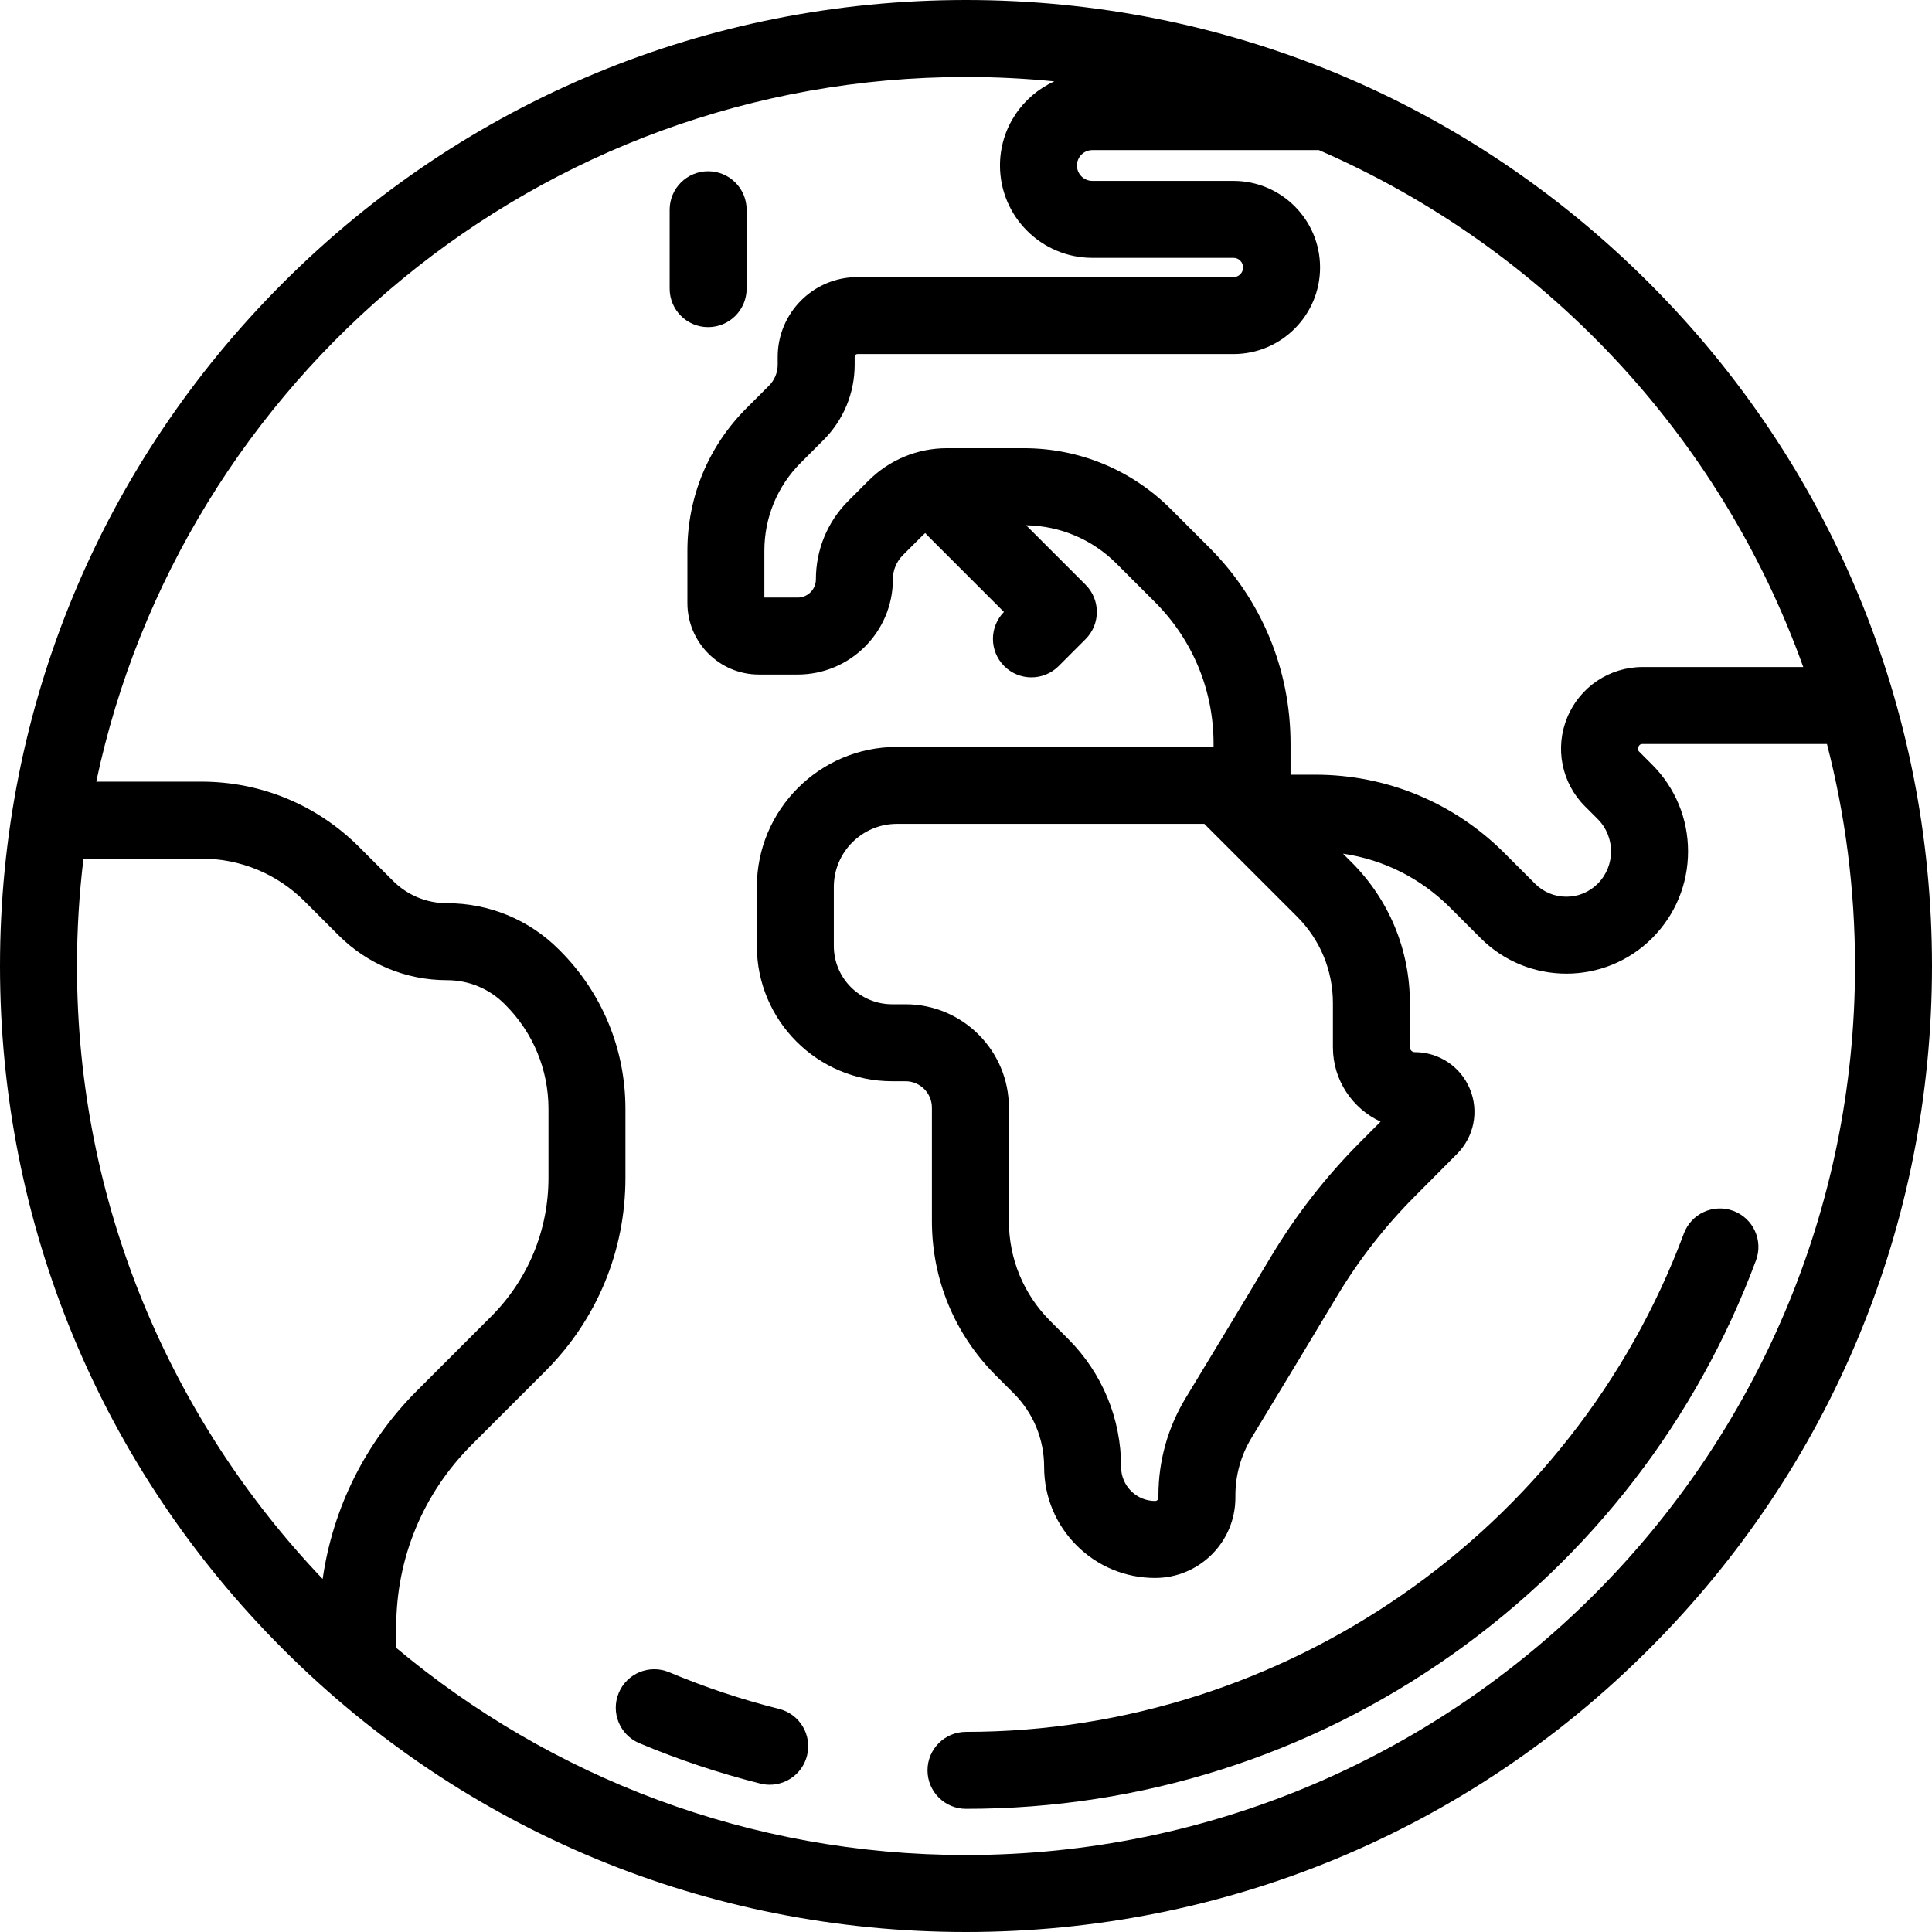
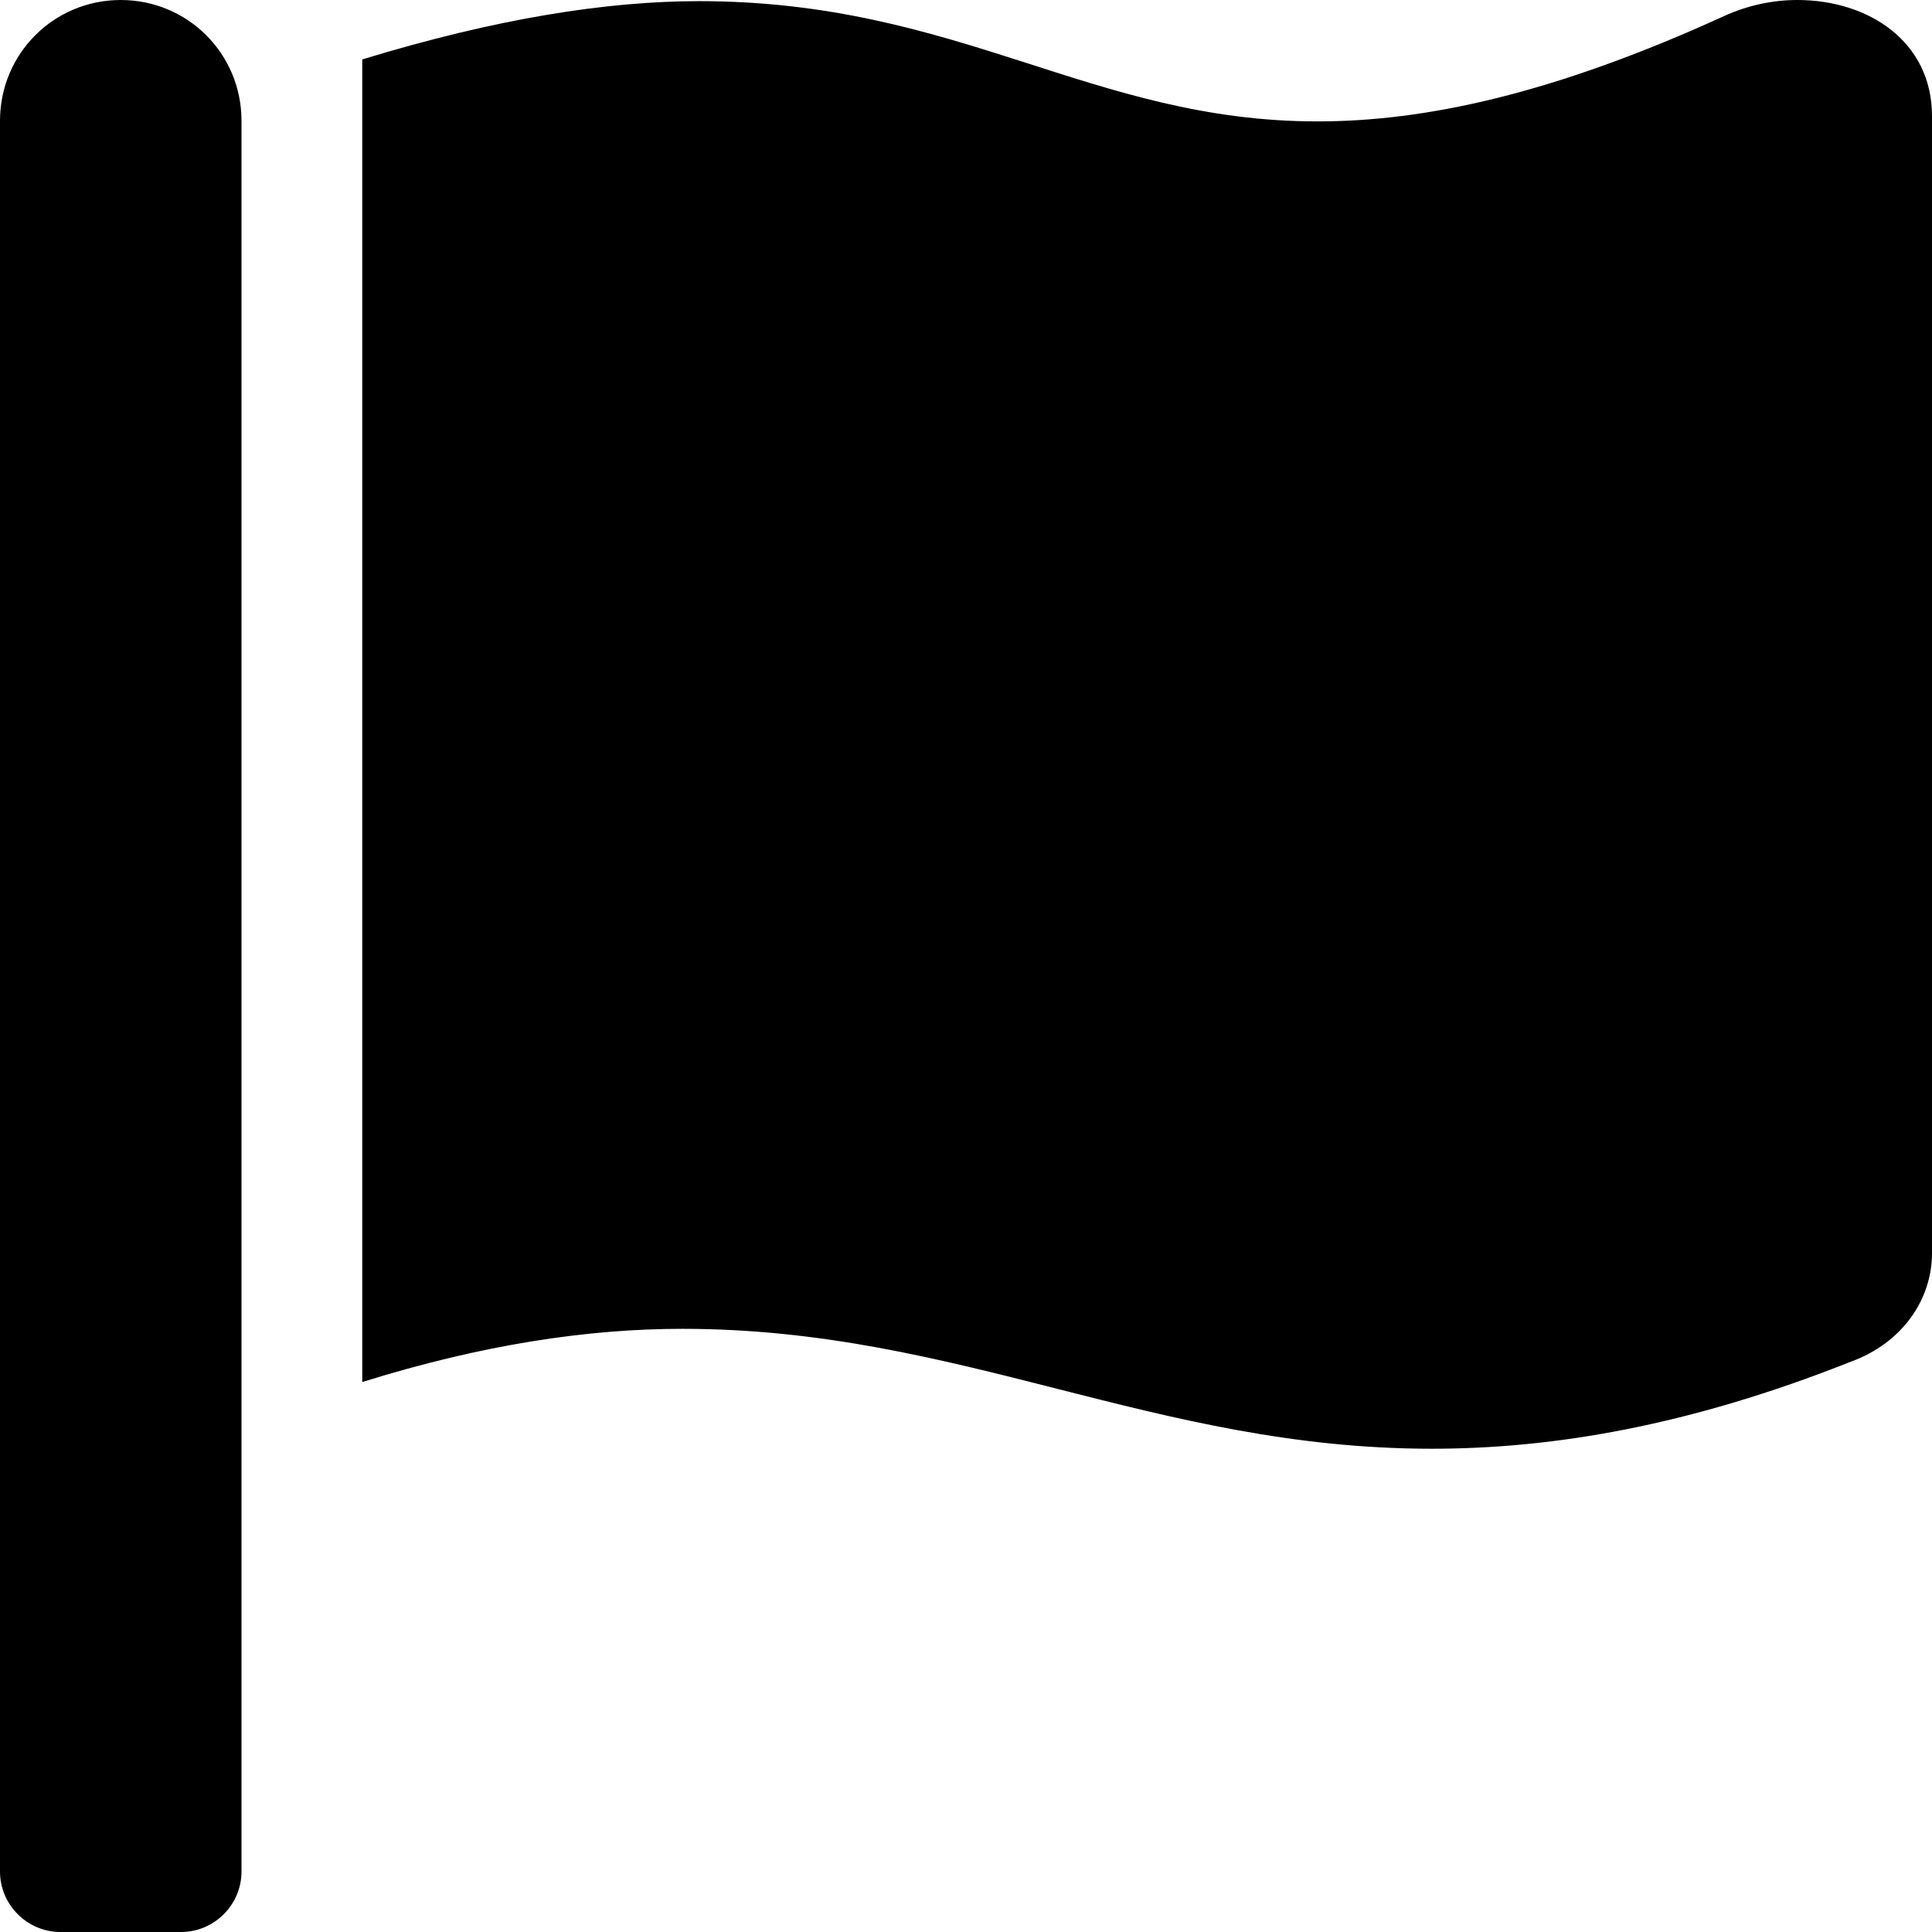
- <svg xmlns="http://www.w3.org/2000/svg" viewBox="0 0 502 502">
-   <path d="M428.484 73.516C381.076 26.108 318.044 0 251 0S120.924 26.108 73.516 73.516 0 183.956 0 251s26.108 130.076 73.516 177.484S183.956 502 251 502s130.076-26.108 177.484-73.516C475.892 381.076 502 318.044 502 251s-26.108-130.076-73.516-177.484zM283.829 39h58.868c58.354 25.338 104.274 74.079 125.849 134.317h-41.725a21.139 21.139 0 0 0-19.587 13.087 21.139 21.139 0 0 0 4.595 23.104l3.3 3.3c4.638 4.637 4.638 12.184 0 16.821a11.42 11.42 0 0 1-8.13 3.368 11.422 11.422 0 0 1-8.13-3.368l-7.969-7.969c-13.135-13.135-30.599-20.369-49.175-20.369h-6.397v-8.036c0-19.265-7.502-37.376-21.124-50.999l-9.952-9.952c-10.216-10.216-23.799-15.843-38.247-15.843h-19.931c-7.721 0-14.98 3.007-20.439 8.466l-5.17 5.169c-5.459 5.459-8.466 12.718-8.466 20.439a4.736 4.736 0 0 1-4.73 4.73h-8.66v-12.154c0-8.648 3.368-16.78 9.483-22.895l5.849-5.849c5.244-5.243 8.131-12.214 8.131-19.629V92.71c0-.394.32-.713.713-.713H320.5c12.407 0 22.5-10.093 22.5-22.5S332.907 47 320.5 47h-36.671c-2.206 0-4-1.794-4-4s1.794-4 4-4zm74.893 252.437l-5.452 5.484a155.066 155.066 0 0 0-22.913 29.41l-9.918 16.5-12.403 20.492a48.673 48.673 0 0 0-7.036 25.21v.615a.857.857 0 0 1-.856.856h-.004a8.78 8.78 0 0 1-6.247-2.586 8.776 8.776 0 0 1-2.589-6.25c0-12.58-4.899-24.407-13.794-33.303l-4.591-4.591c-6.947-6.947-10.773-16.183-10.773-26.007v-29.475c0-14.806-12.045-26.851-26.852-26.851H231.8c-8.349 0-15.142-6.792-15.142-15.142v-15.343c0-9.034 7.35-16.384 16.384-16.384h79.886l24.099 24.1c6.003 6.003 9.309 13.984 9.309 22.473v11.464c0 8.56 5.082 15.955 12.386 19.328zM20 251c0-9.444.583-18.752 1.69-27.902h30.619c10.153 0 19.698 3.954 26.876 11.133l8.781 8.78c7.527 7.527 17.534 11.672 28.179 11.672 5.65 0 10.962 2.2 14.957 6.195l.193.193c7.233 7.233 11.217 16.851 11.217 27.081v17.886c0 13.63-5.308 26.444-14.945 36.082l-19.15 19.15c-13.442 13.443-21.939 30.512-24.58 49.002C44.303 368.799 20 312.684 20 251zm231 231c-56.288 0-107.93-20.247-148.049-53.827v-5.423c0-17.881 6.963-34.693 19.607-47.337l19.15-19.15c13.415-13.416 20.803-31.252 20.803-50.224v-17.886c0-15.573-6.064-30.213-17.075-41.224l-.193-.192c-7.772-7.772-18.106-12.053-29.099-12.053a19.72 19.72 0 0 1-14.036-5.814l-8.781-8.781c-10.957-10.956-25.524-16.99-41.019-16.99h-27.3C47.126 98.635 140.047 20 251 20c7.743 0 15.396.39 22.946 1.138-8.316 3.774-14.117 12.151-14.117 21.862 0 13.234 10.766 24 24 24H320.5c1.378 0 2.5 1.122 2.5 2.5s-1.122 2.5-2.5 2.5h-97.713c-11.421 0-20.713 9.292-20.713 20.713v2.028a7.706 7.706 0 0 1-2.273 5.486l-5.85 5.85c-9.893 9.893-15.341 23.047-15.341 37.037v13.574c0 10.245 8.334 18.58 18.579 18.58h10.081c13.636 0 24.73-11.094 24.73-24.73 0-2.379.926-4.615 2.608-6.297l5.169-5.169c.203-.203.414-.393.632-.574.167.195.334.389.518.574l19.932 19.932c-3.833 3.911-3.813 10.186.068 14.068 1.953 1.953 4.512 2.929 7.071 2.929s5.119-.976 7.071-2.929l7-7c3.905-3.905 3.905-10.237 0-14.143l-15.45-15.45c8.875.156 17.197 3.677 23.489 9.97l9.953 9.952c9.844 9.844 15.266 22.934 15.266 36.856v.817H233.04c-20.062 0-36.384 16.322-36.384 36.384V245.8c0 19.377 15.765 35.142 35.142 35.142h3.493a6.86 6.86 0 0 1 6.852 6.851v29.475c0 15.167 5.906 29.425 16.63 40.15l4.591 4.591c5.118 5.118 7.937 11.923 7.937 19.161 0 7.705 3.001 14.948 8.451 20.396 5.446 5.443 12.685 8.44 20.384 8.44h.015C311.648 410 321 400.644 321 389.149v-.614a28.68 28.68 0 0 1 4.146-14.854l12.409-20.502a.226.226 0 0 1 .016-.026l9.928-16.517a135.064 135.064 0 0 1 19.955-25.613l11.147-11.213c4.428-4.455 5.731-11.08 3.319-16.879s-8.029-9.546-14.31-9.546a1.274 1.274 0 0 1-1.273-1.273v-11.464c0-13.832-5.386-26.835-15.167-36.616l-2.215-2.215c10.49 1.524 20.173 6.357 27.804 13.988l7.969 7.969c6.141 6.141 14.207 9.211 22.272 9.211s16.132-3.07 22.272-9.211c6.024-6.024 9.341-14.033 9.341-22.553 0-8.519-3.317-16.528-9.341-22.553l-3.3-3.3c-.198-.198-.567-.567-.26-1.308.307-.741.829-.741 1.109-.741h47.888C479.468 211.761 482 231.09 482 251c0 127.374-103.626 231-231 231z" />
-   <path d="M184 85c5.523 0 10-4.477 10-10V54.494c0-5.523-4.477-10-10-10s-10 4.477-10 10V75c0 5.523 4.477 10 10 10zM450.39 314.63c-5.176-1.93-10.935.702-12.863 5.877C408.652 397.961 333.692 450 251 450c-5.523 0-10 4.477-10 10s4.477 10 10 10c45.543 0 89.207-13.849 126.272-40.048 36.24-25.617 63.556-61.046 78.995-102.458 1.929-5.175-.702-10.934-5.877-12.864zM202.433 444.034a198.232 198.232 0 0 1-28.554-9.526c-5.092-2.144-10.954.249-13.096 5.339-2.142 5.09.249 10.954 5.339 13.096a218.202 218.202 0 0 0 31.445 10.491c.817.205 1.635.303 2.44.303 4.478 0 8.554-3.03 9.692-7.57 1.344-5.358-1.909-10.79-7.266-12.133z" />
+ <svg xmlns="http://www.w3.org/2000/svg" viewBox="0 0 512 512">
+   <path d="M64 496C64 504.8 56.75 512 48 512h-32C7.25 512 0 504.8 0 496V32c0-17.75 14.25-32 32-32s32 14.25 32 32V496zM476.3 0c-6.365 0-13.01 1.35-19.34 4.233c-45.69 20.86-79.56 27.94-107.8 27.94c-59.96 0-94.81-31.86-163.9-31.87C160.9 .305 131.6 4.867 96 15.75v350.5c32-9.984 59.87-14.1 84.85-14.1c73.63 0 124.9 31.78 198.6 31.78c31.91 0 68.02-5.971 111.1-23.09C504.1 355.9 512 344.4 512 332.1V30.73C512 11.1 495.3 0 476.3 0z" />
</svg>
